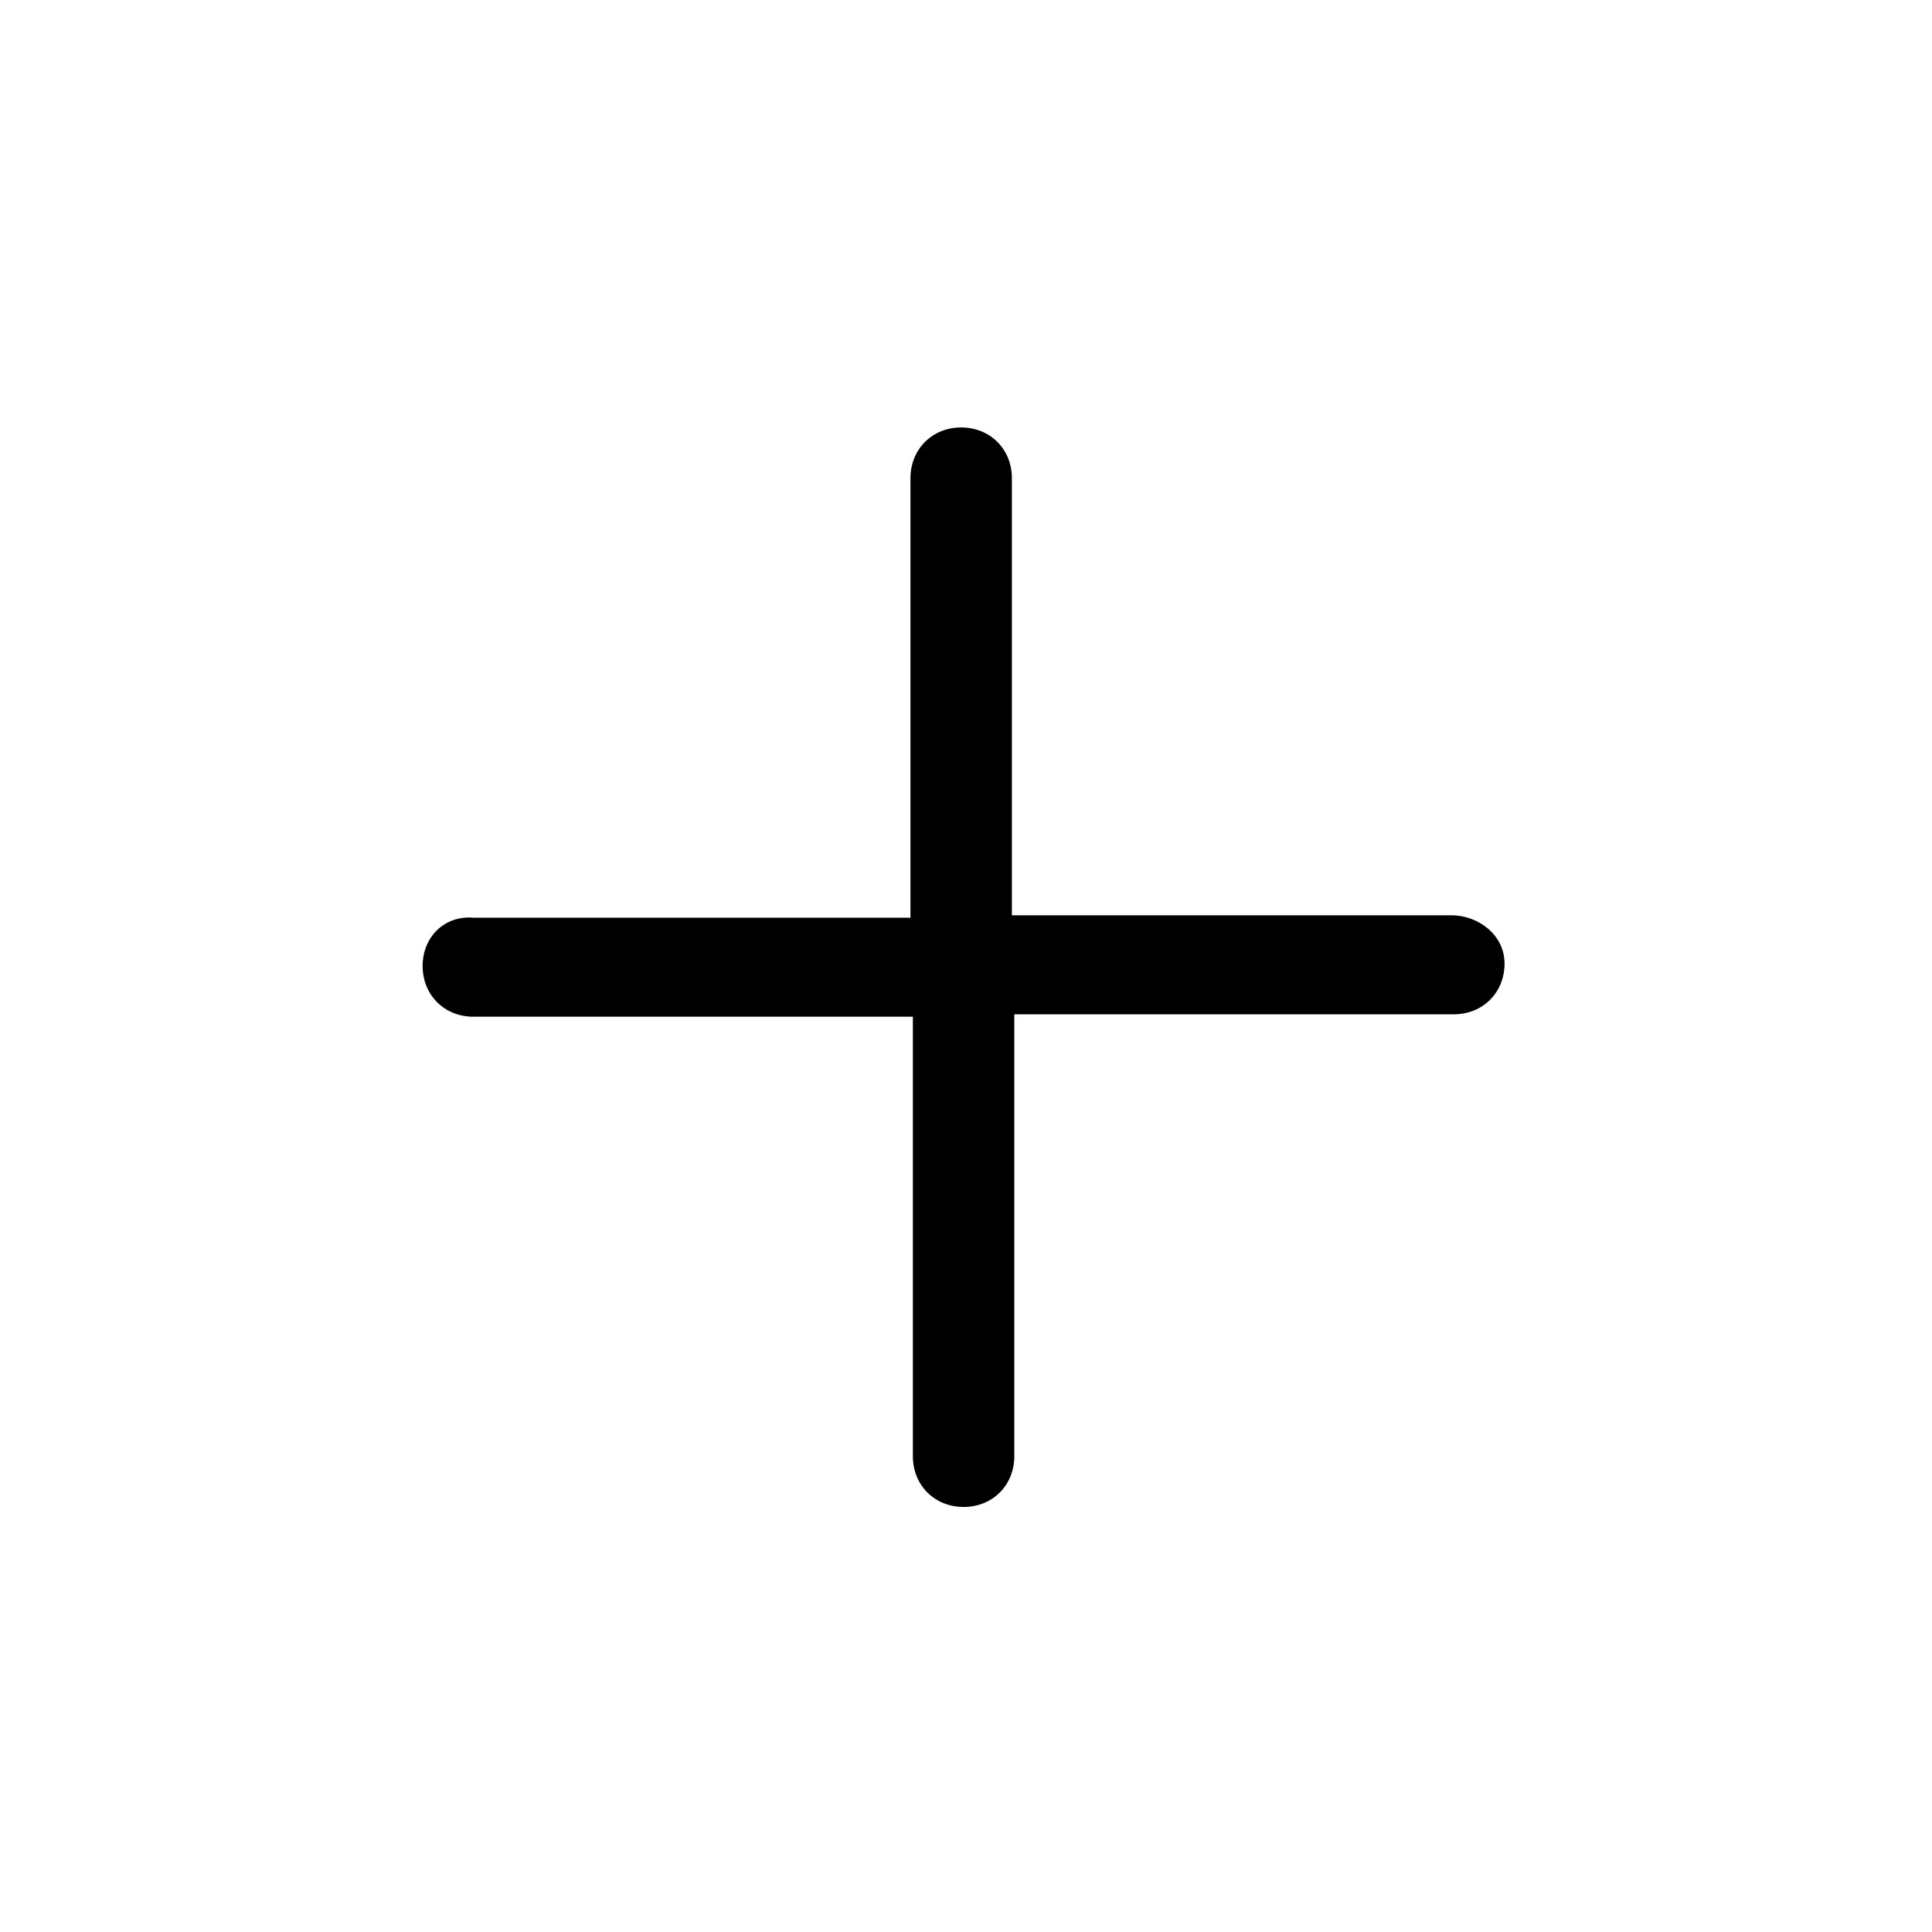
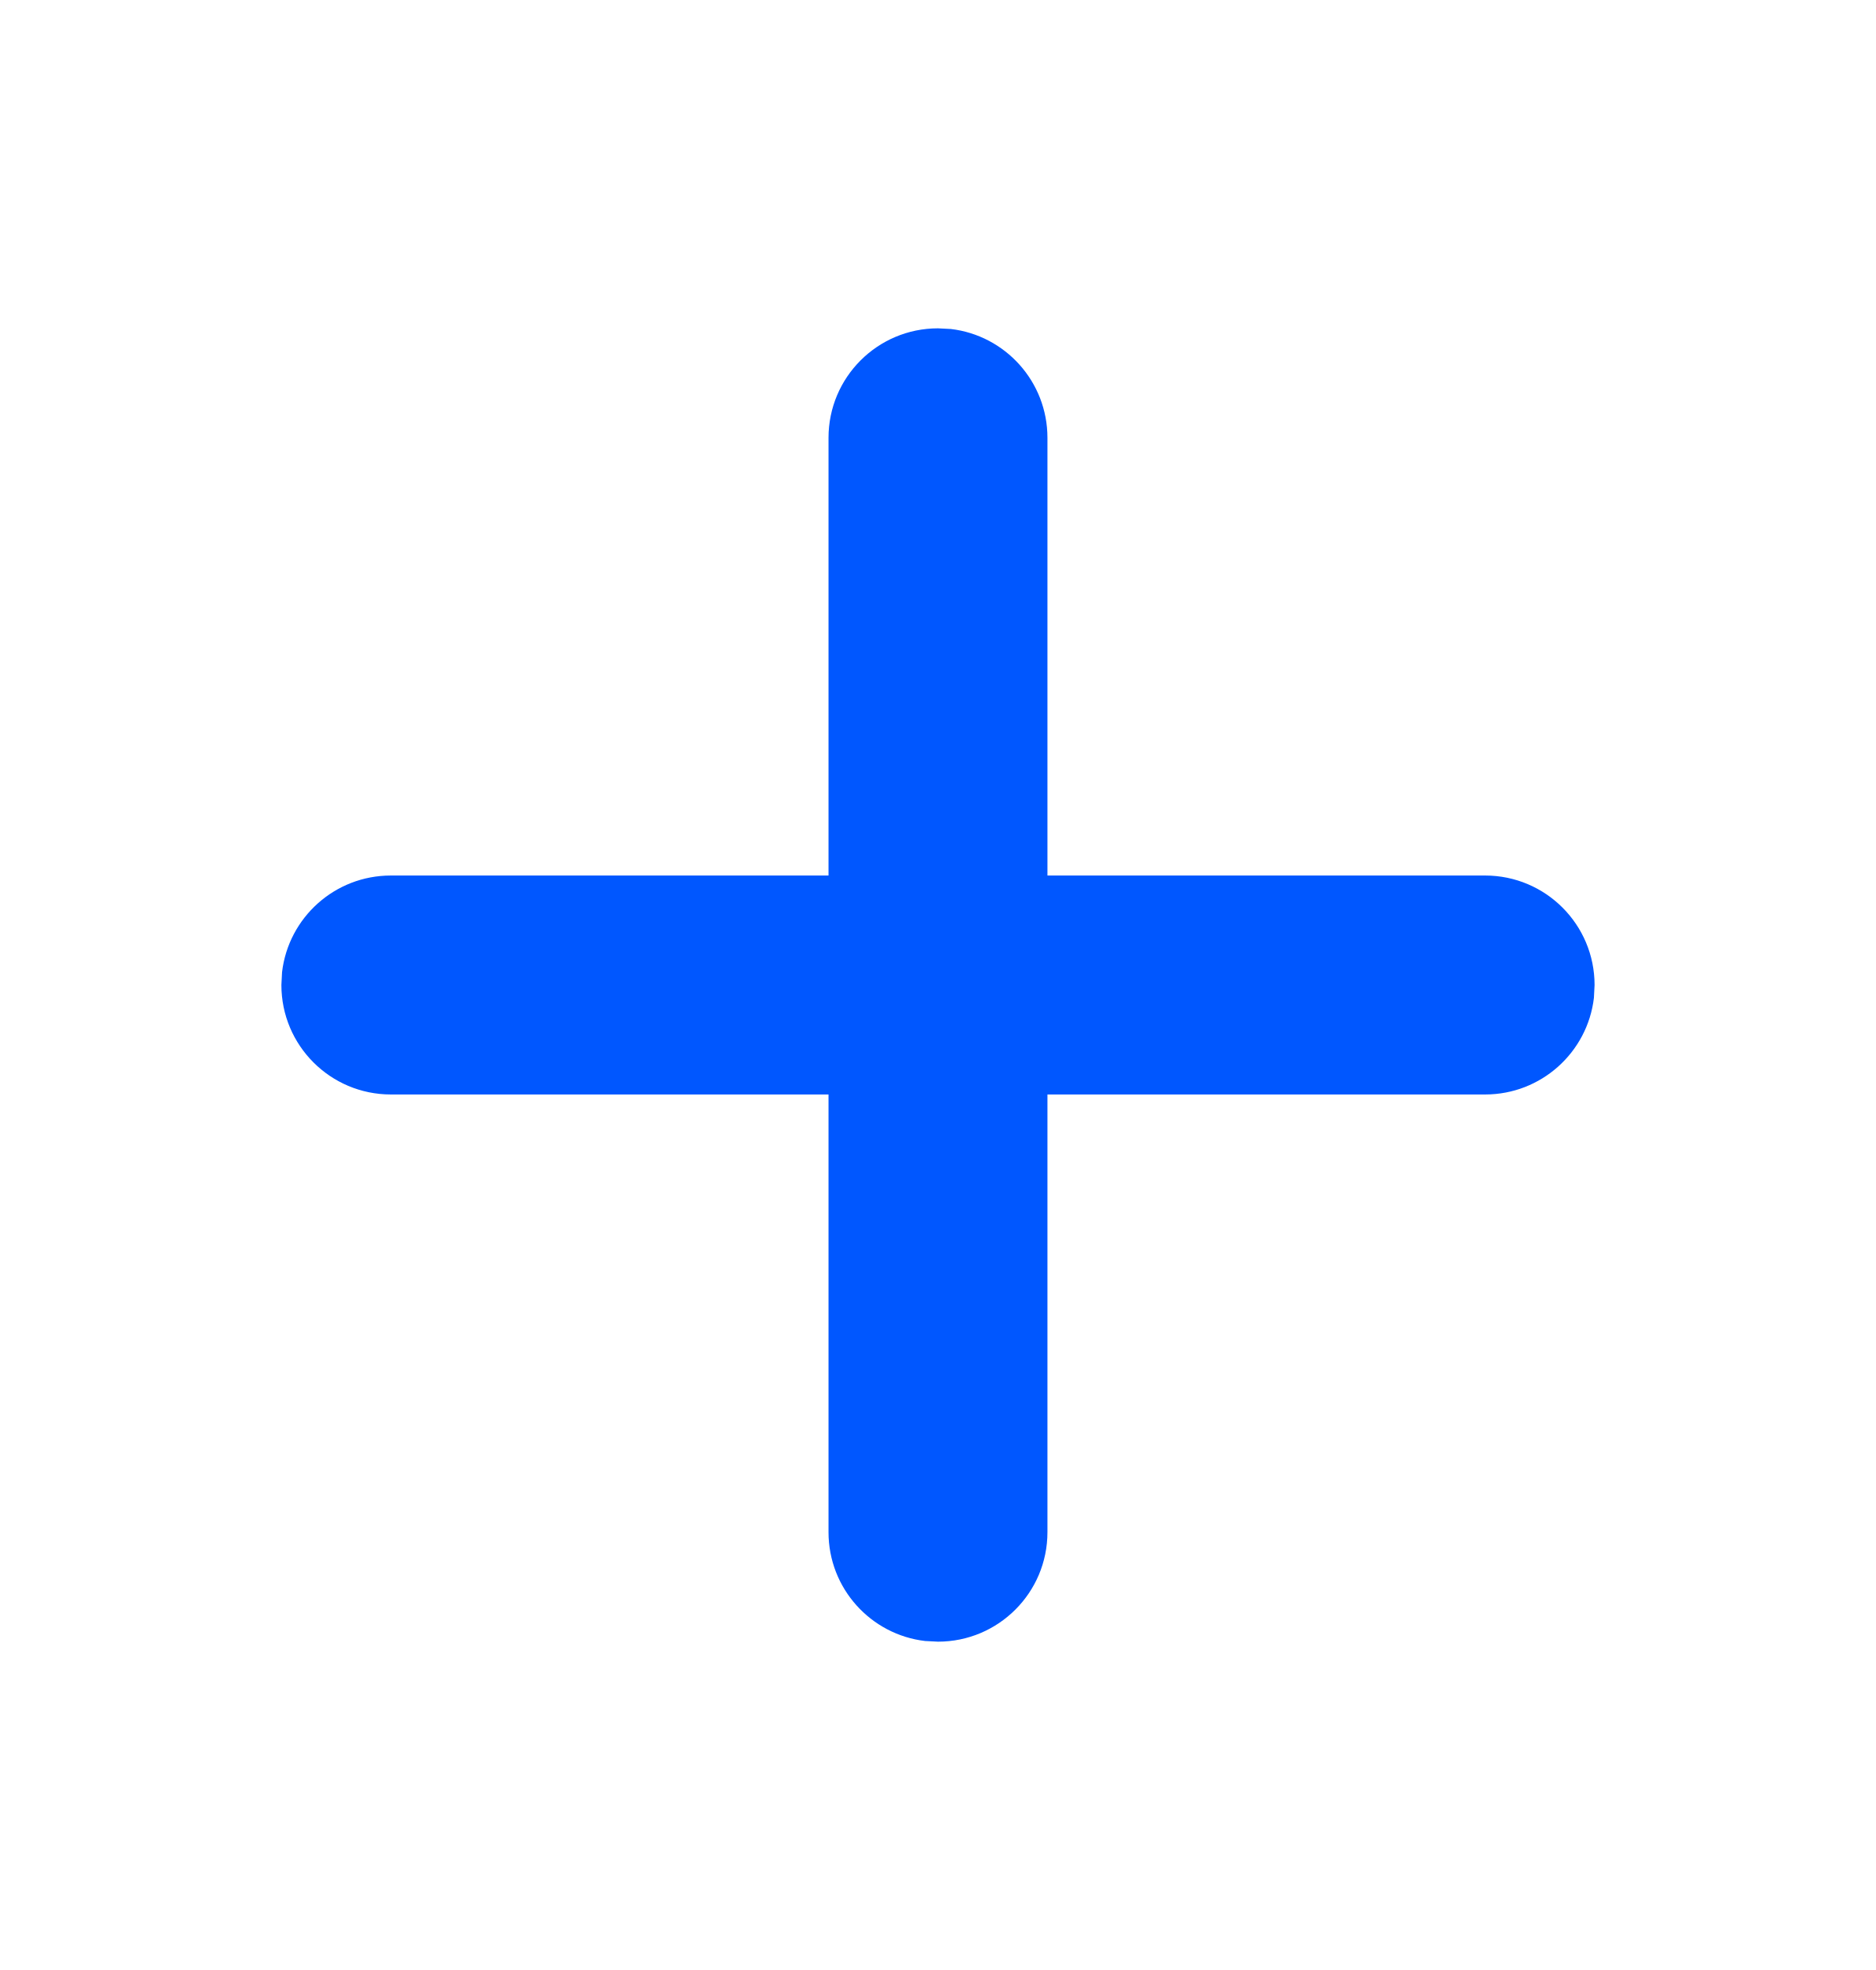
- <svg xmlns="http://www.w3.org/2000/svg" fill="#000000" width="800px" height="800px" viewBox="-7 0 32 32" version="1.1">
-   <path d="M17.040 15.16h-7.28v-7.24c0-0.48-0.36-0.84-0.84-0.84s-0.84 0.36-0.84 0.84v7.28h-7.24c-0.48-0.040-0.84 0.32-0.84 0.8s0.36 0.84 0.84 0.84h7.28v7.28c0 0.48 0.36 0.84 0.84 0.84s0.84-0.36 0.84-0.84v-7.32h7.28c0.48 0 0.84-0.36 0.84-0.84s-0.44-0.8-0.88-0.8z" />
+ <svg xmlns="http://www.w3.org/2000/svg" width="20" height="21" viewBox="0 0 20 21" fill="none">
+   <path d="M10 3.5C9.356 3.5 8.833 4.022 8.833 4.667V9.333H4.167C3.568 9.333 3.075 9.783 3.007 10.363L3 10.5C3 11.144 3.522 11.667 4.167 11.667H8.833V16.333C8.833 16.932 9.283 17.425 9.863 17.493L10 17.5C10.644 17.5 11.167 16.978 11.167 16.333V11.667H15.833C16.432 11.667 16.925 11.217 16.993 10.637L17 10.5C17 9.856 16.478 9.333 15.833 9.333H11.167V4.667C11.167 4.068 10.717 3.575 10.137 3.507L10 3.5Z" fill="#0057FF" />
</svg>
